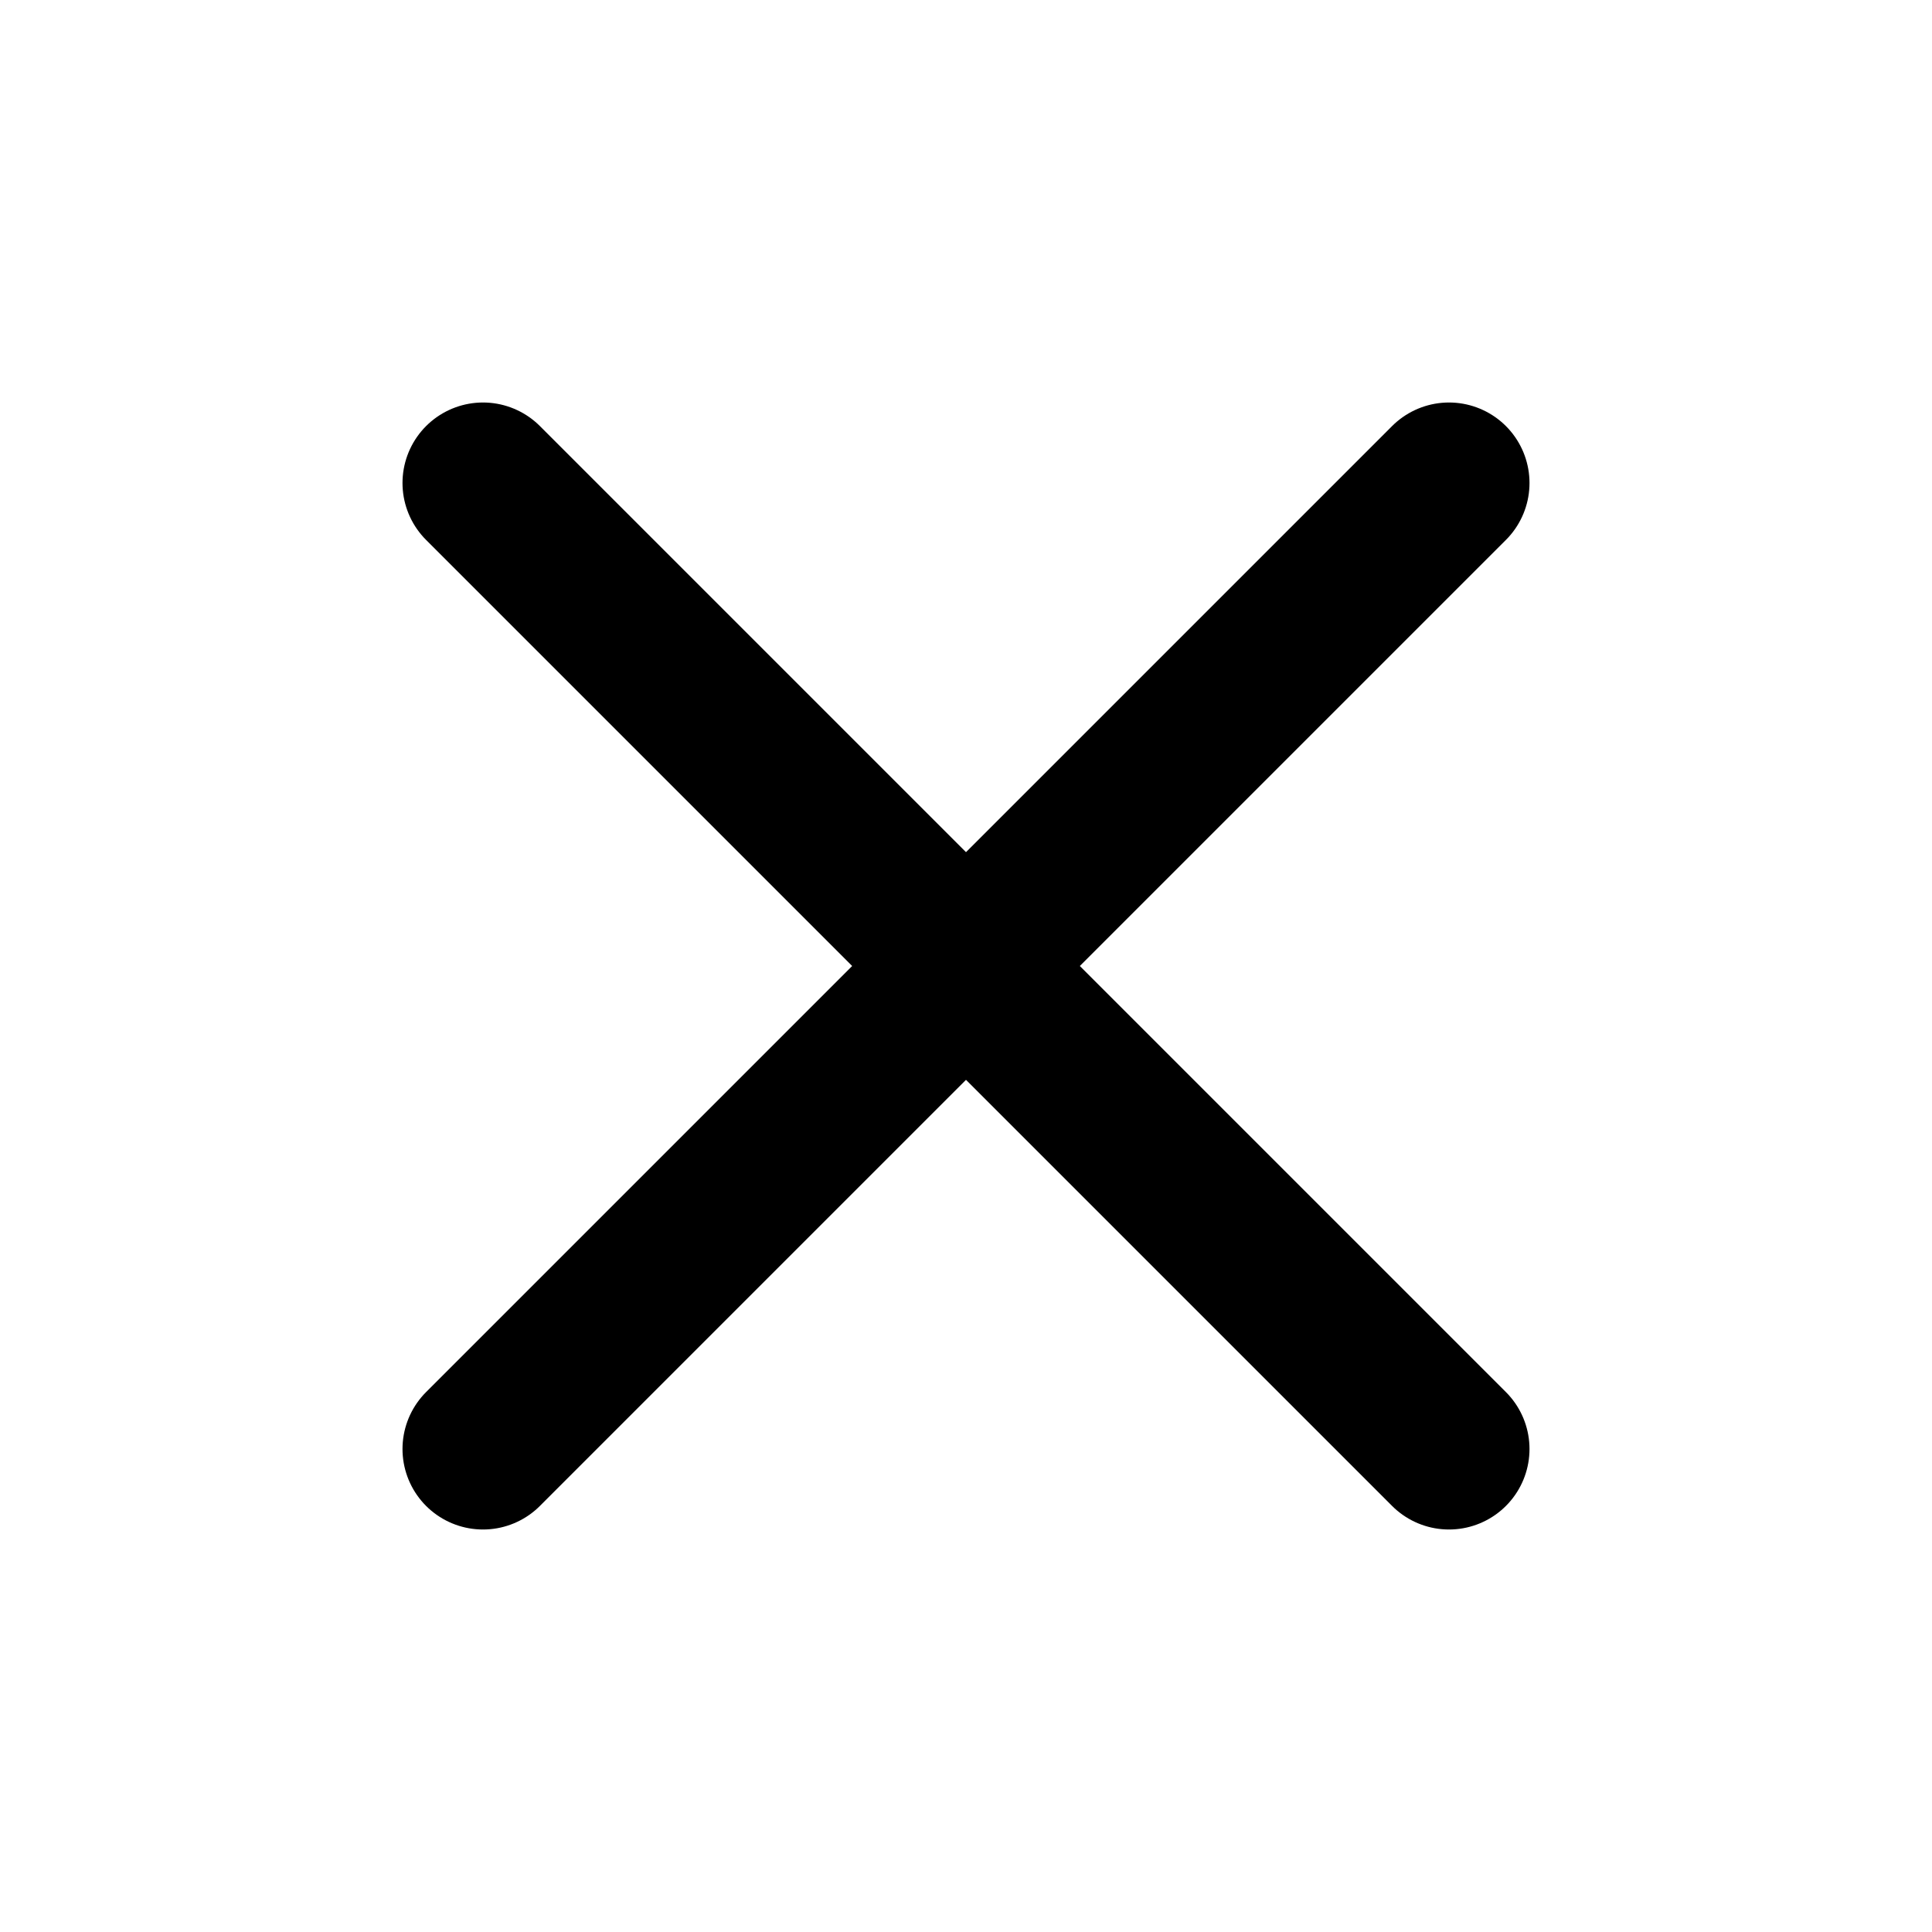
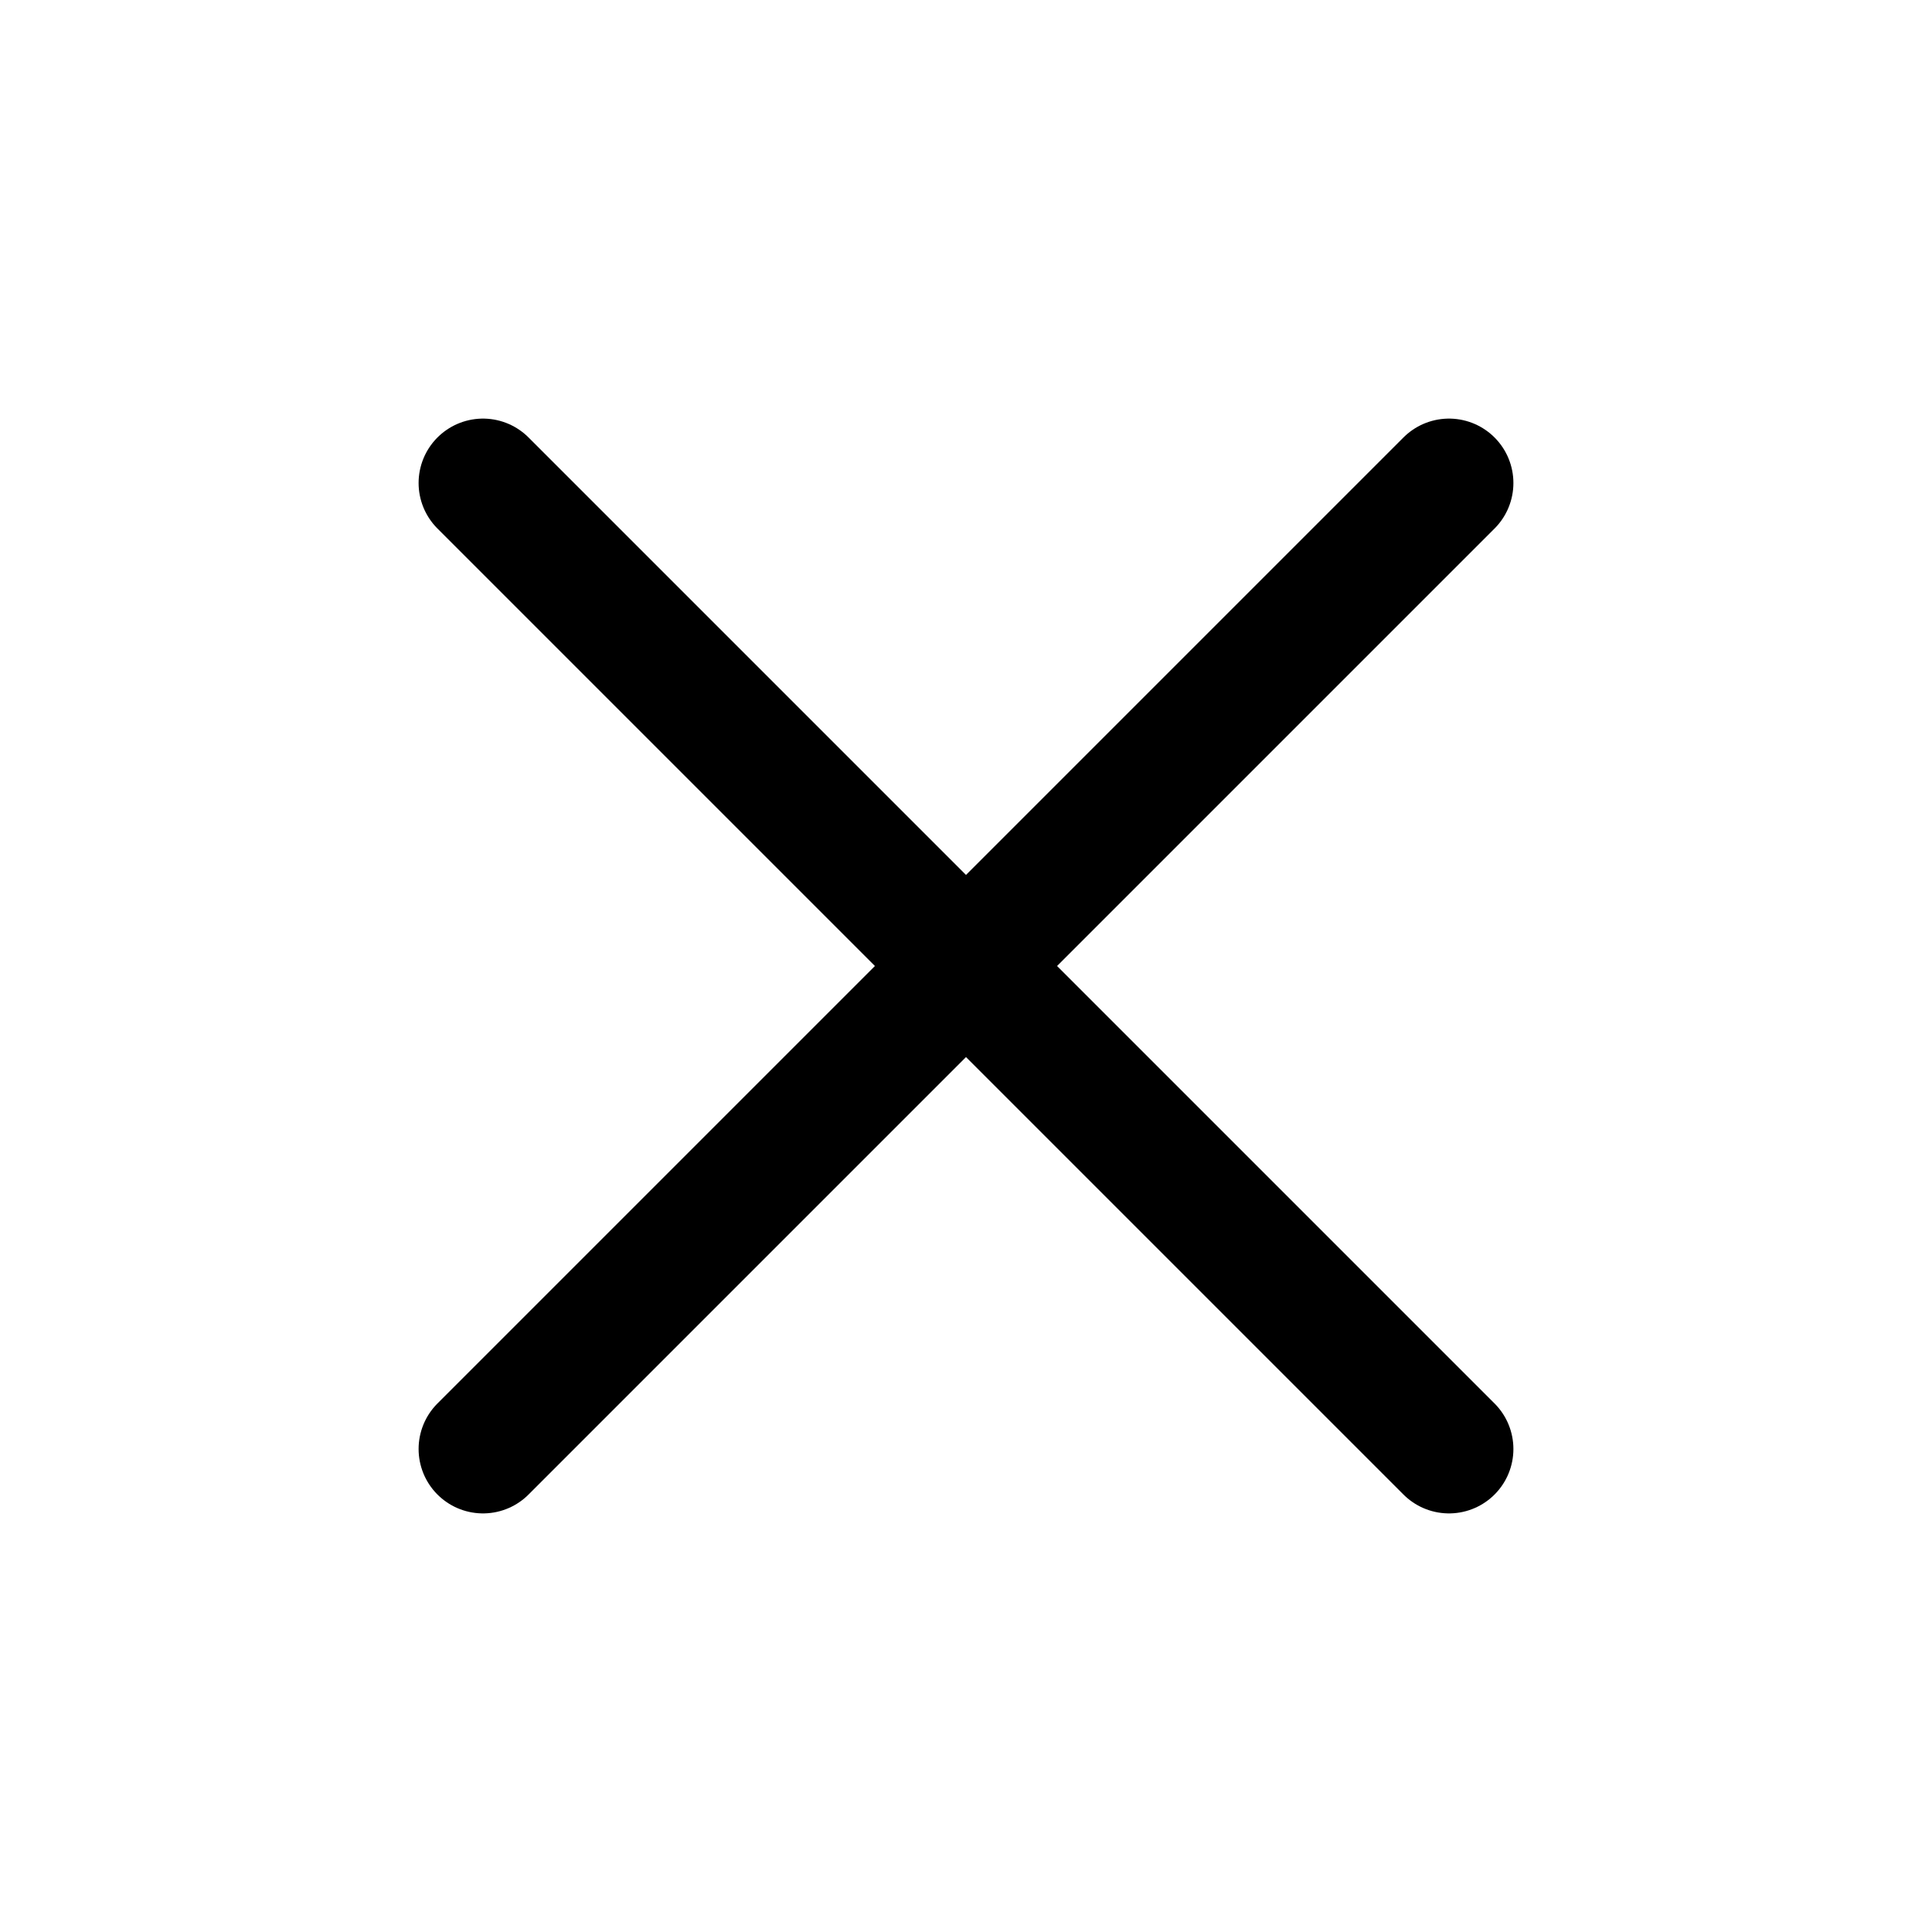
<svg xmlns="http://www.w3.org/2000/svg" viewBox="0 0 24 24" fill="none">
-   <path d="M18,6L6,18 M6,6l12,12" stroke="currentColor" stroke-width="2" stroke-linecap="round" stroke-linejoin="round" />
+   <path d="M18,6L6,18 M6,6l12,12" stroke="currentColor" vector-effect="non-scaling-stroke" stroke-width="1.6" stroke-linecap="round" stroke-linejoin="round" />
</svg>
